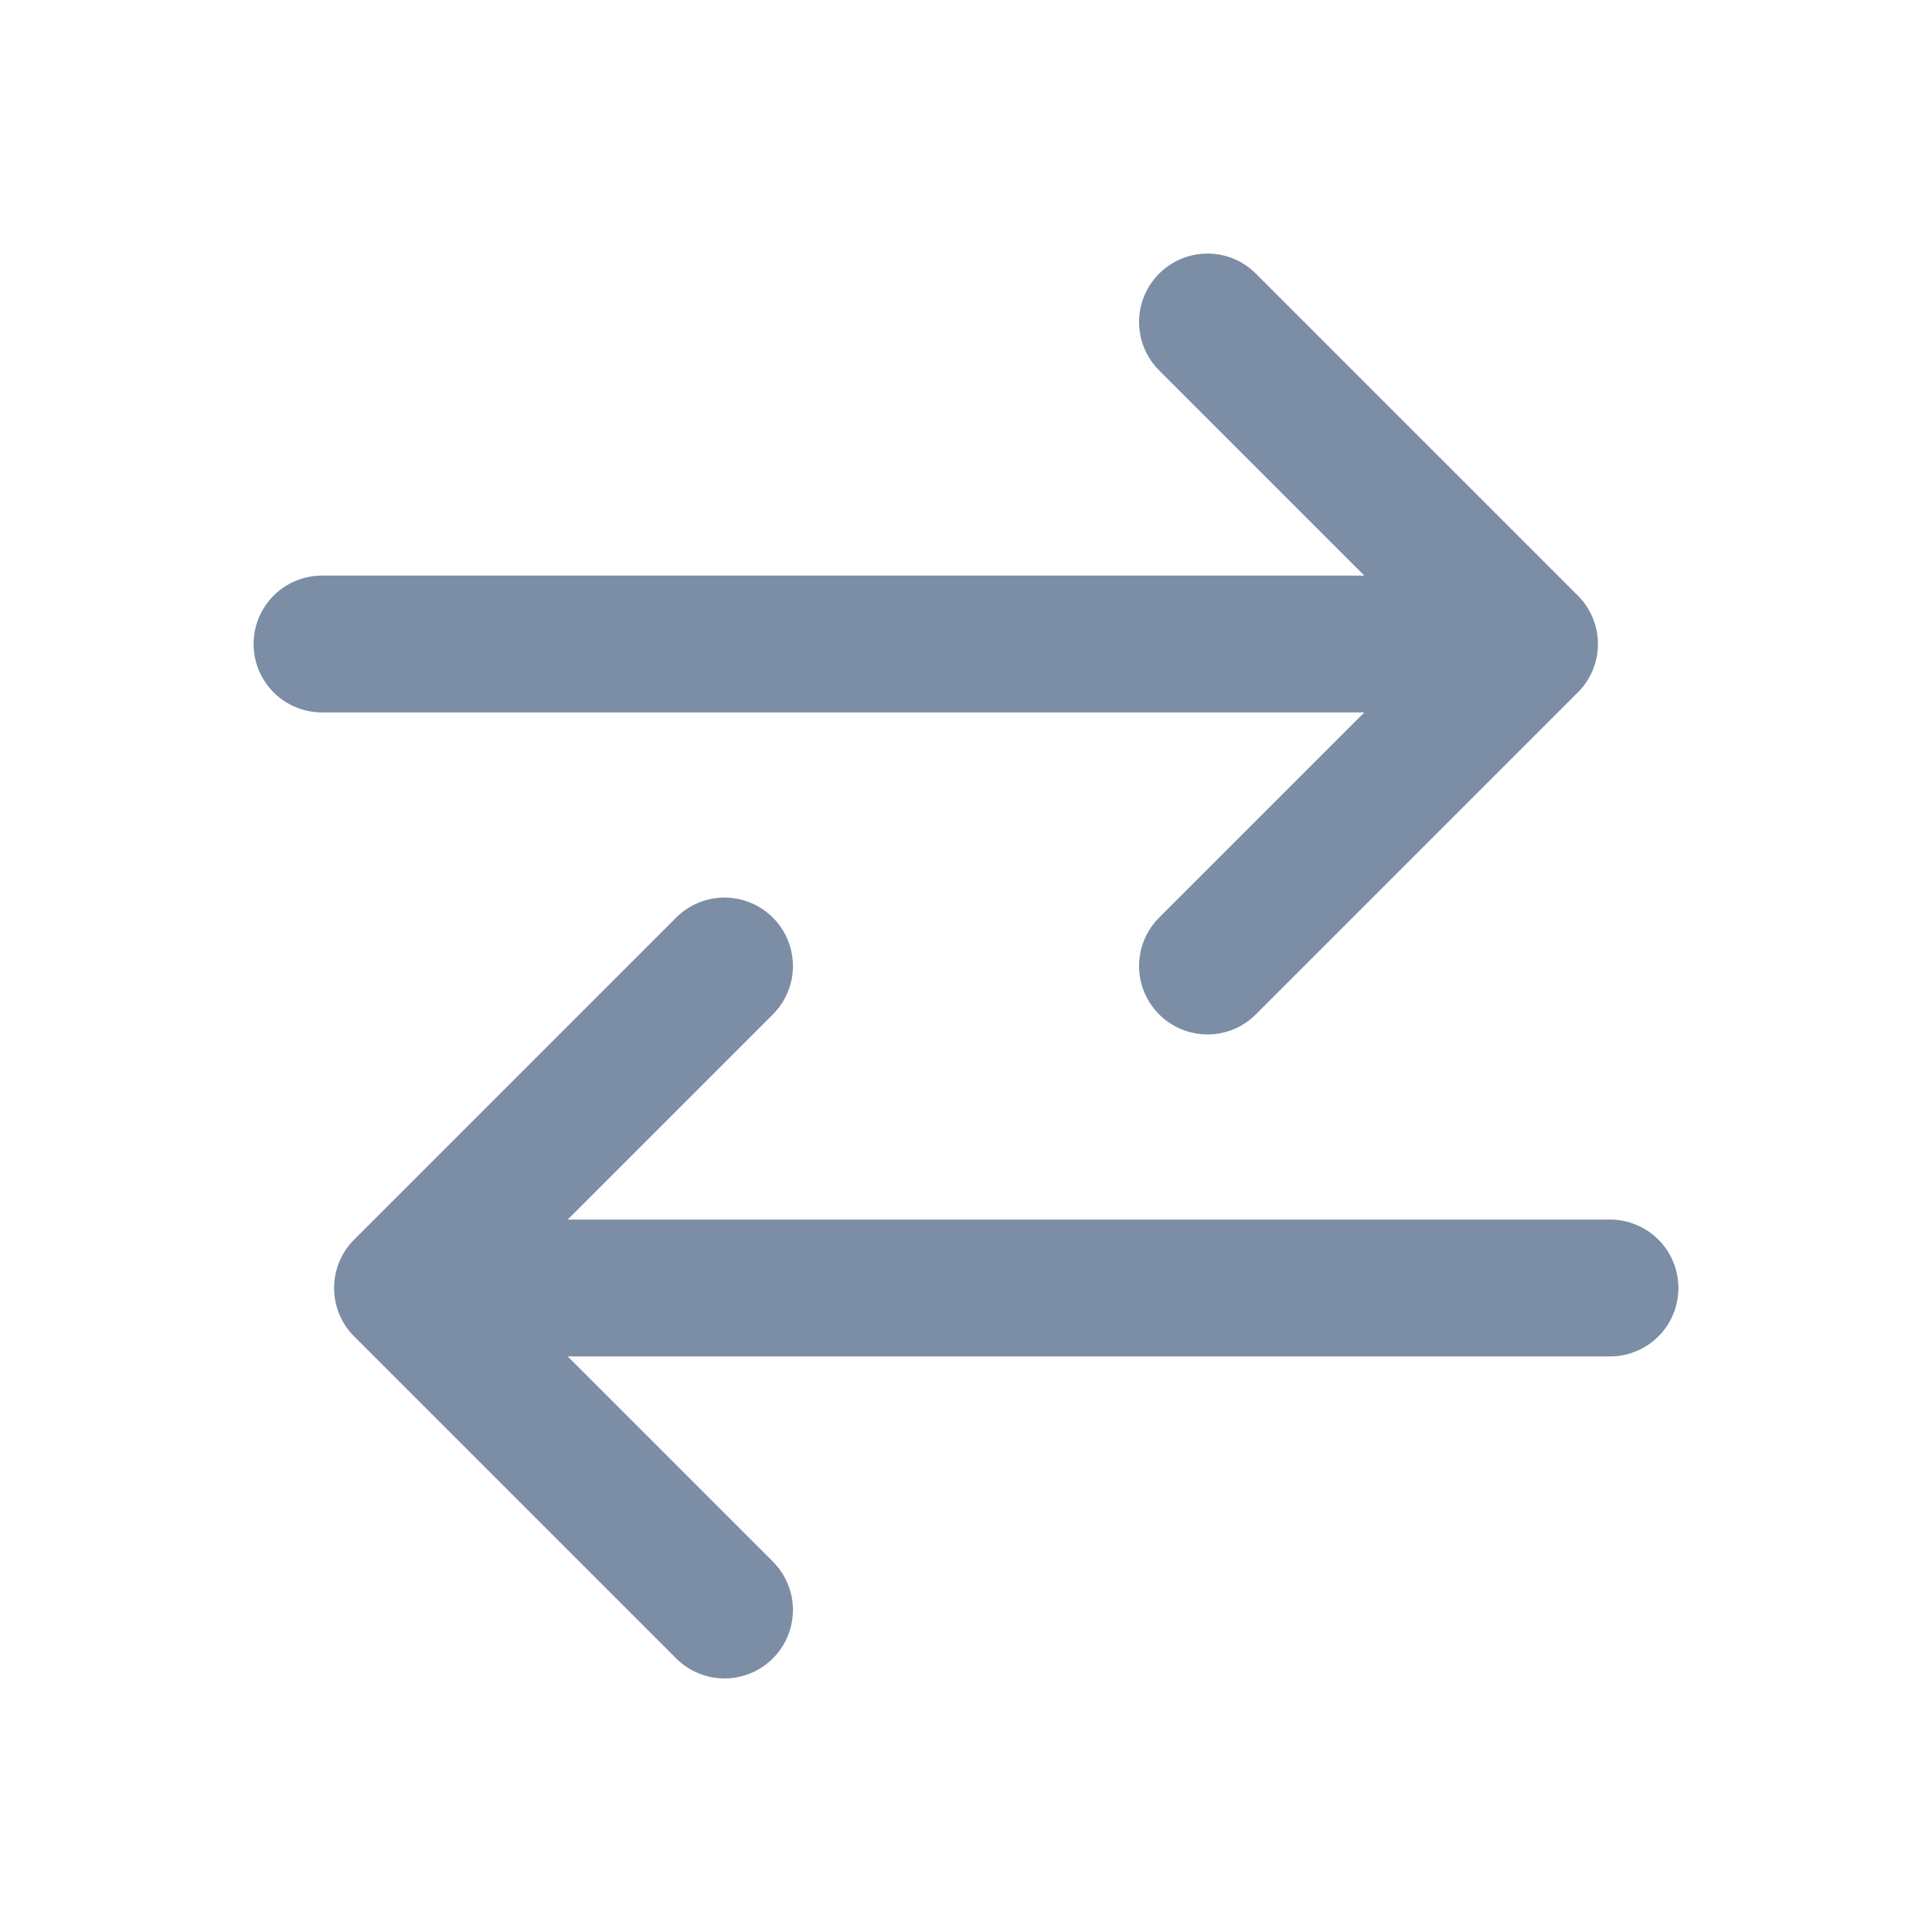
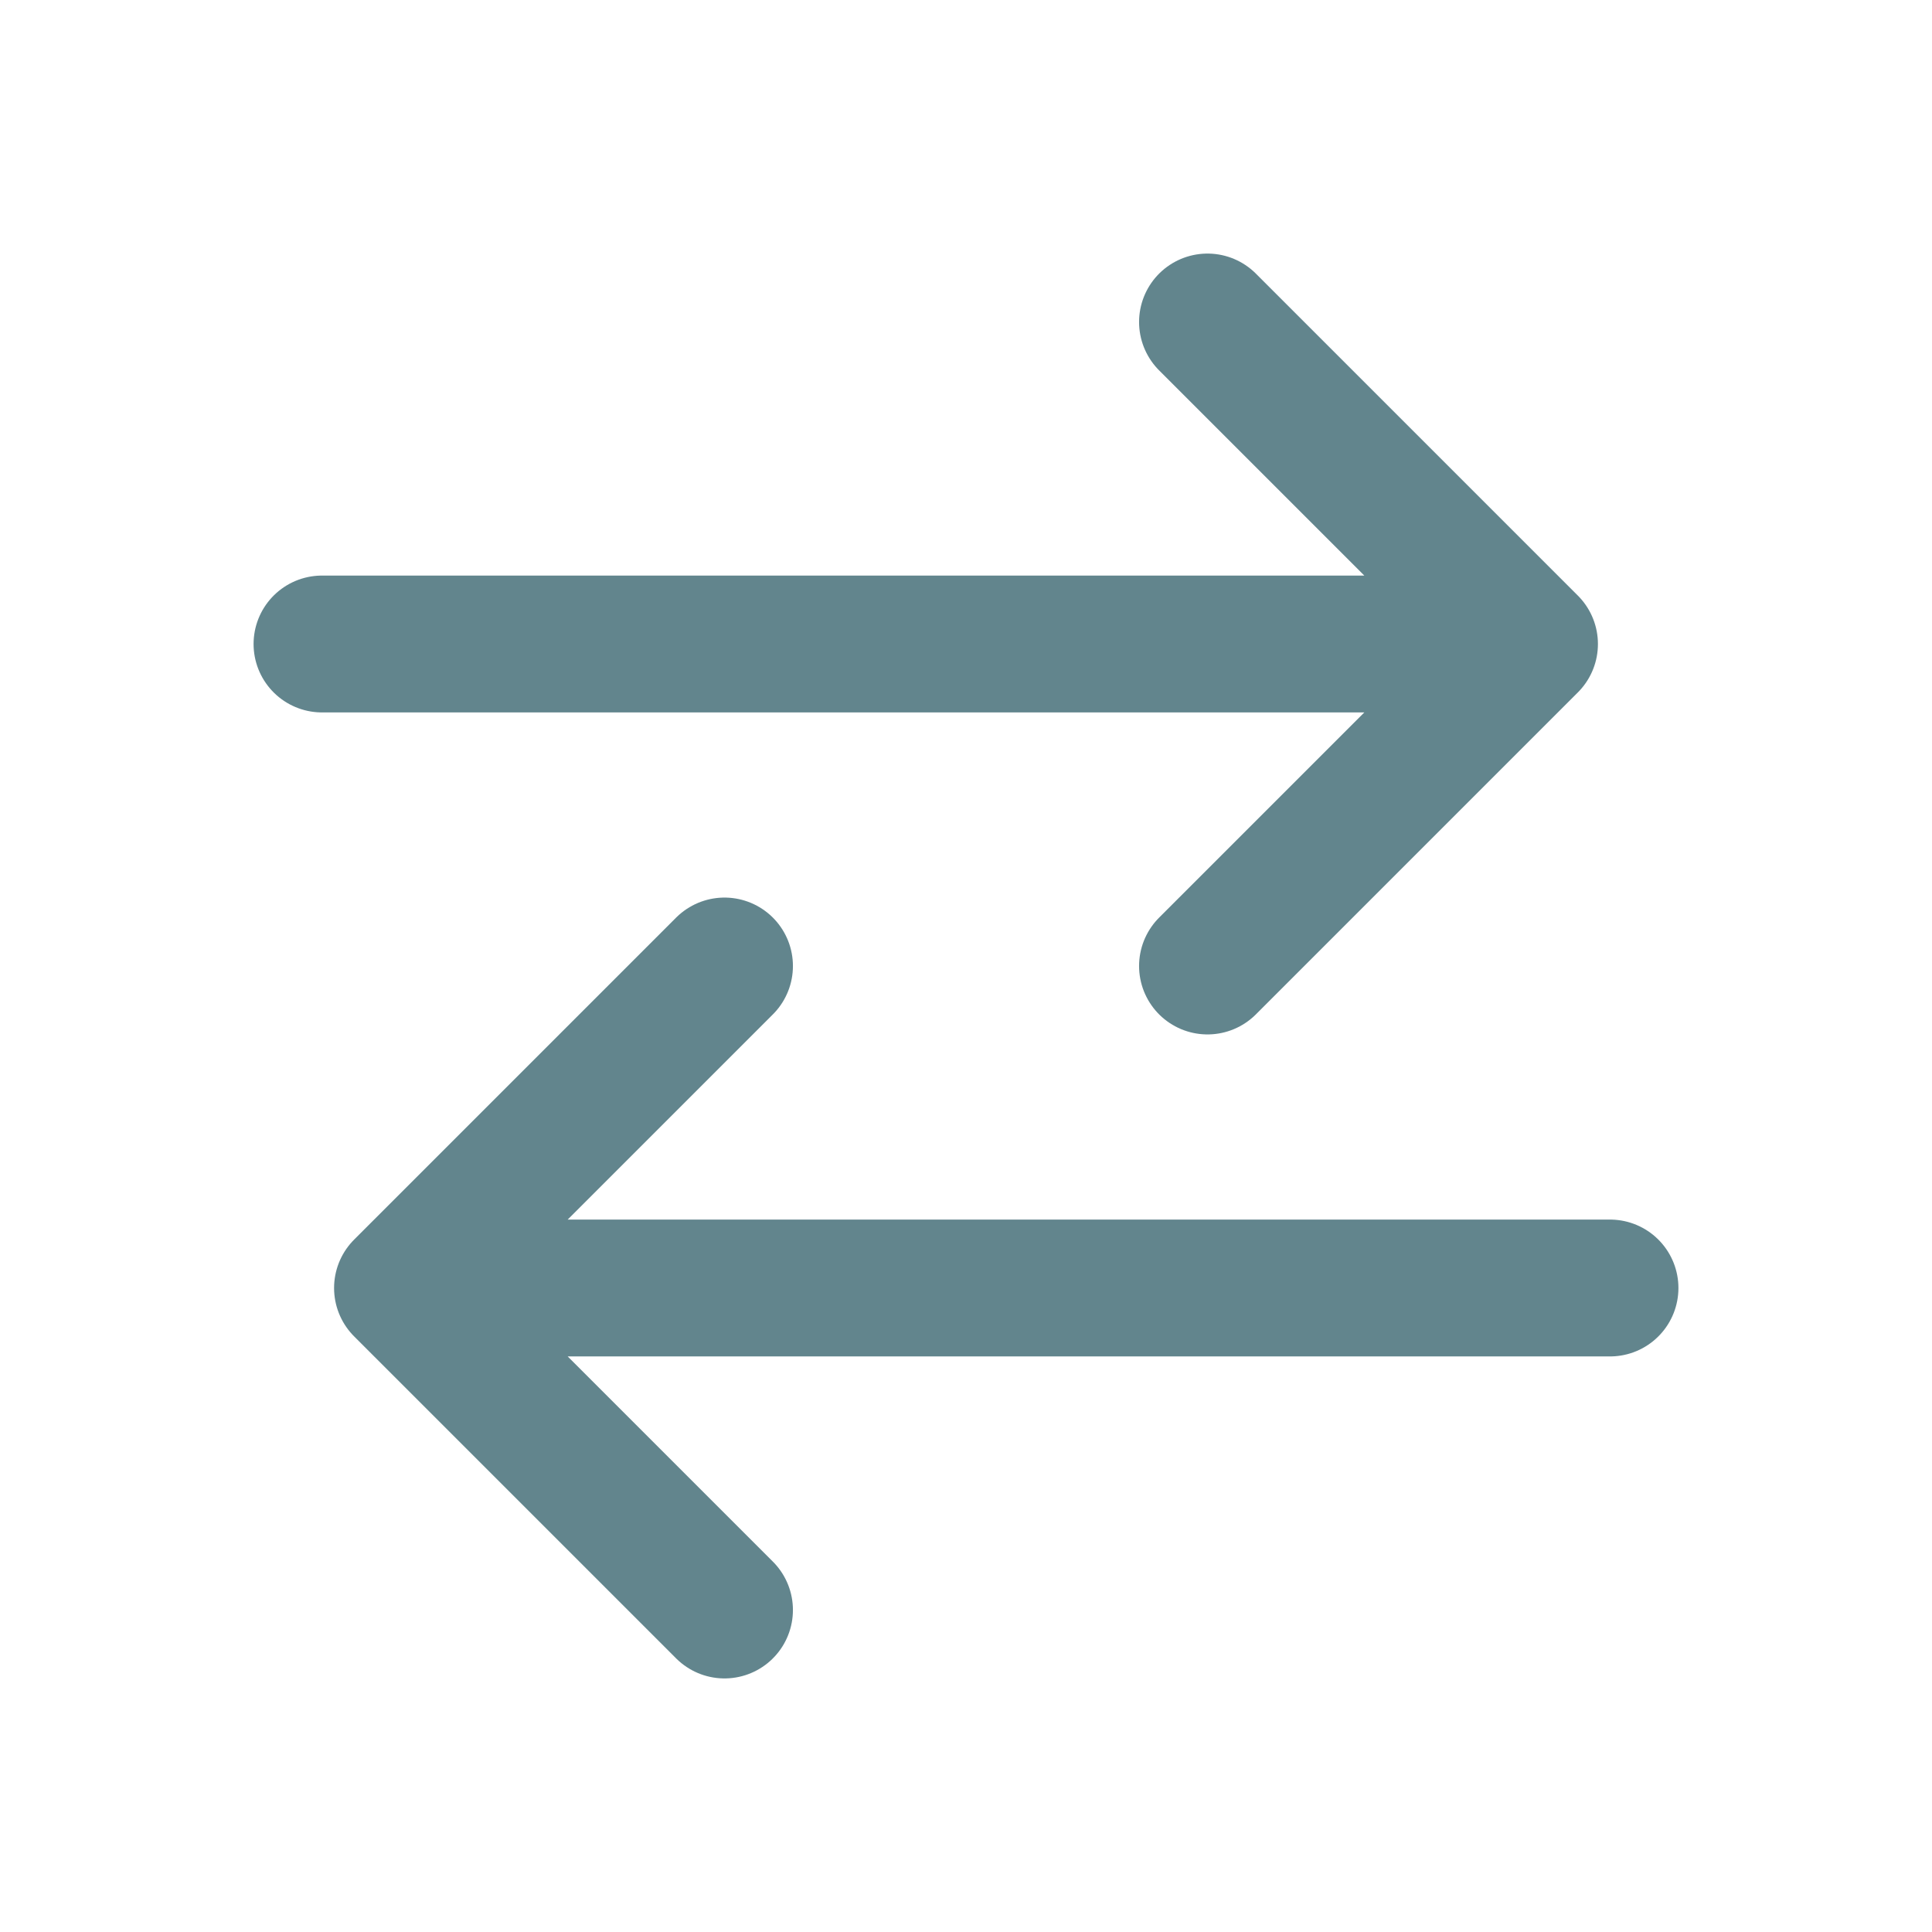
- <svg xmlns="http://www.w3.org/2000/svg" width="24" height="24" viewBox="0 0 24 24" fill="none" stroke="#7c8da6" stroke-width="1.7" stroke-linecap="round" stroke-linejoin="round">
+ <svg xmlns="http://www.w3.org/2000/svg" width="24" height="24" viewBox="0 0 24 24" fill="none" stroke="#62858d" stroke-width="1.7" stroke-linecap="round" stroke-linejoin="round">
  <path d="M4 8h15m-4-4 4 4-4 4M20 16H5m4-4-4 4 4 4" />
</svg>
